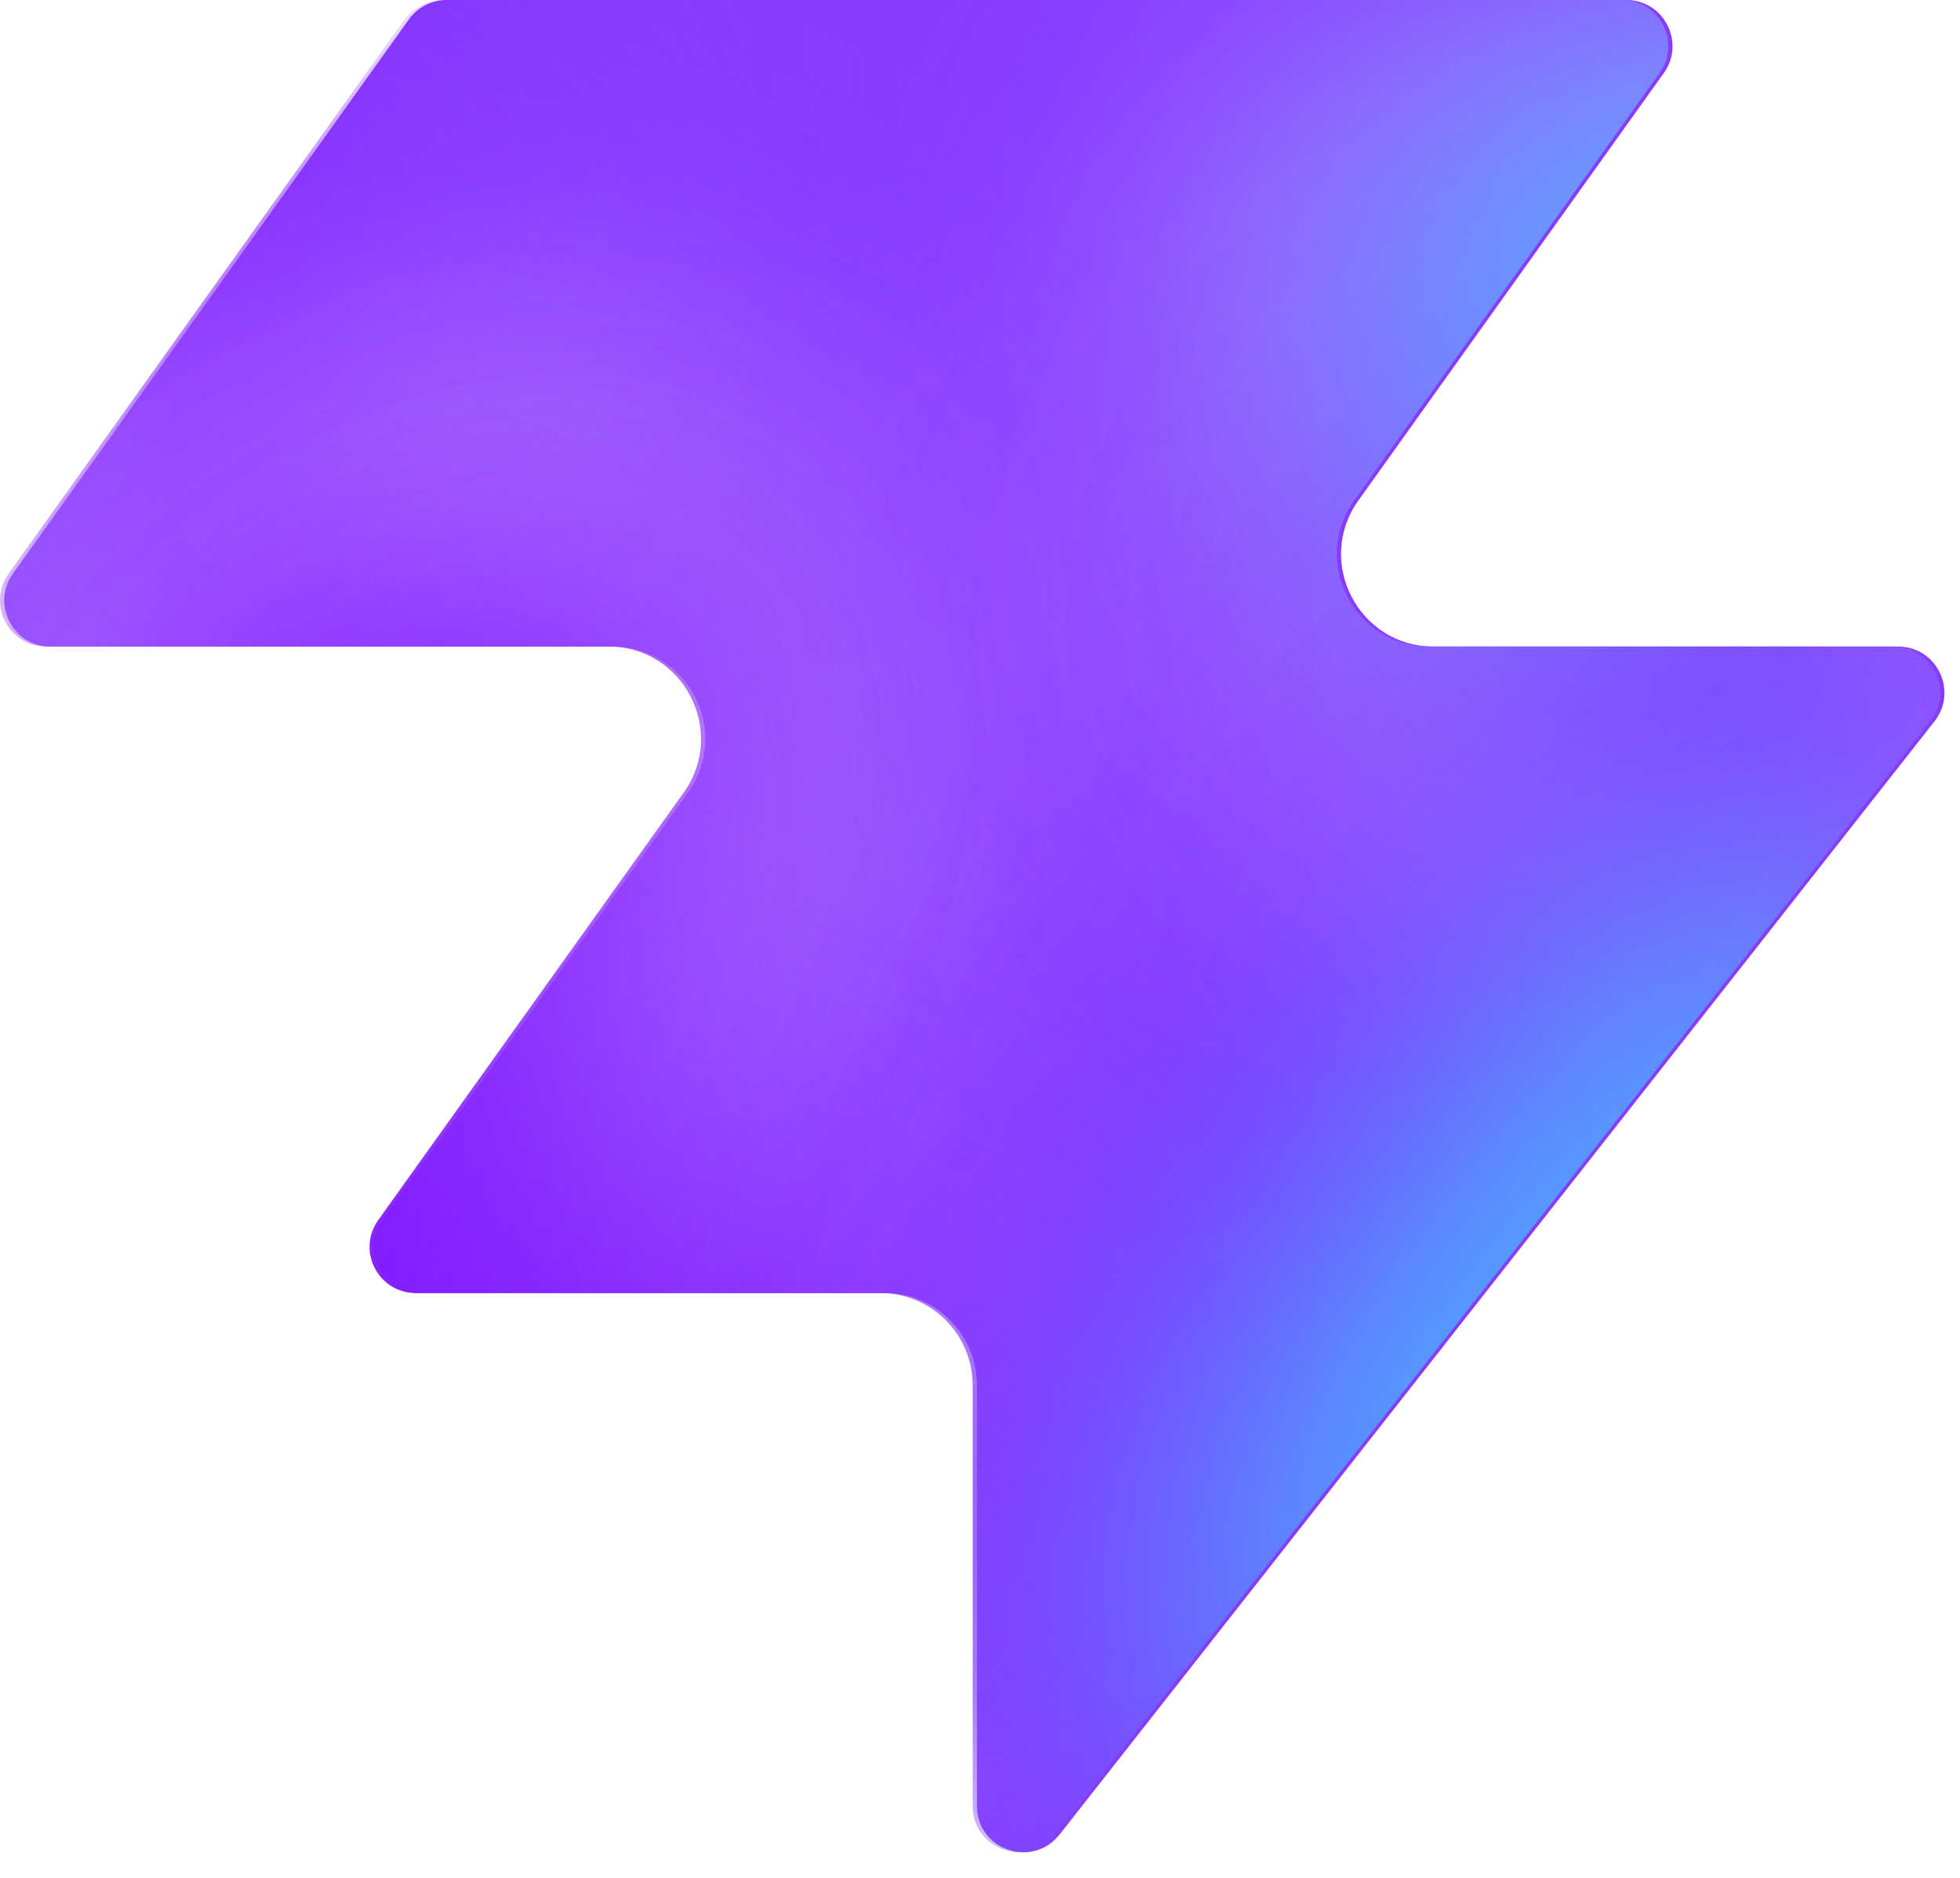
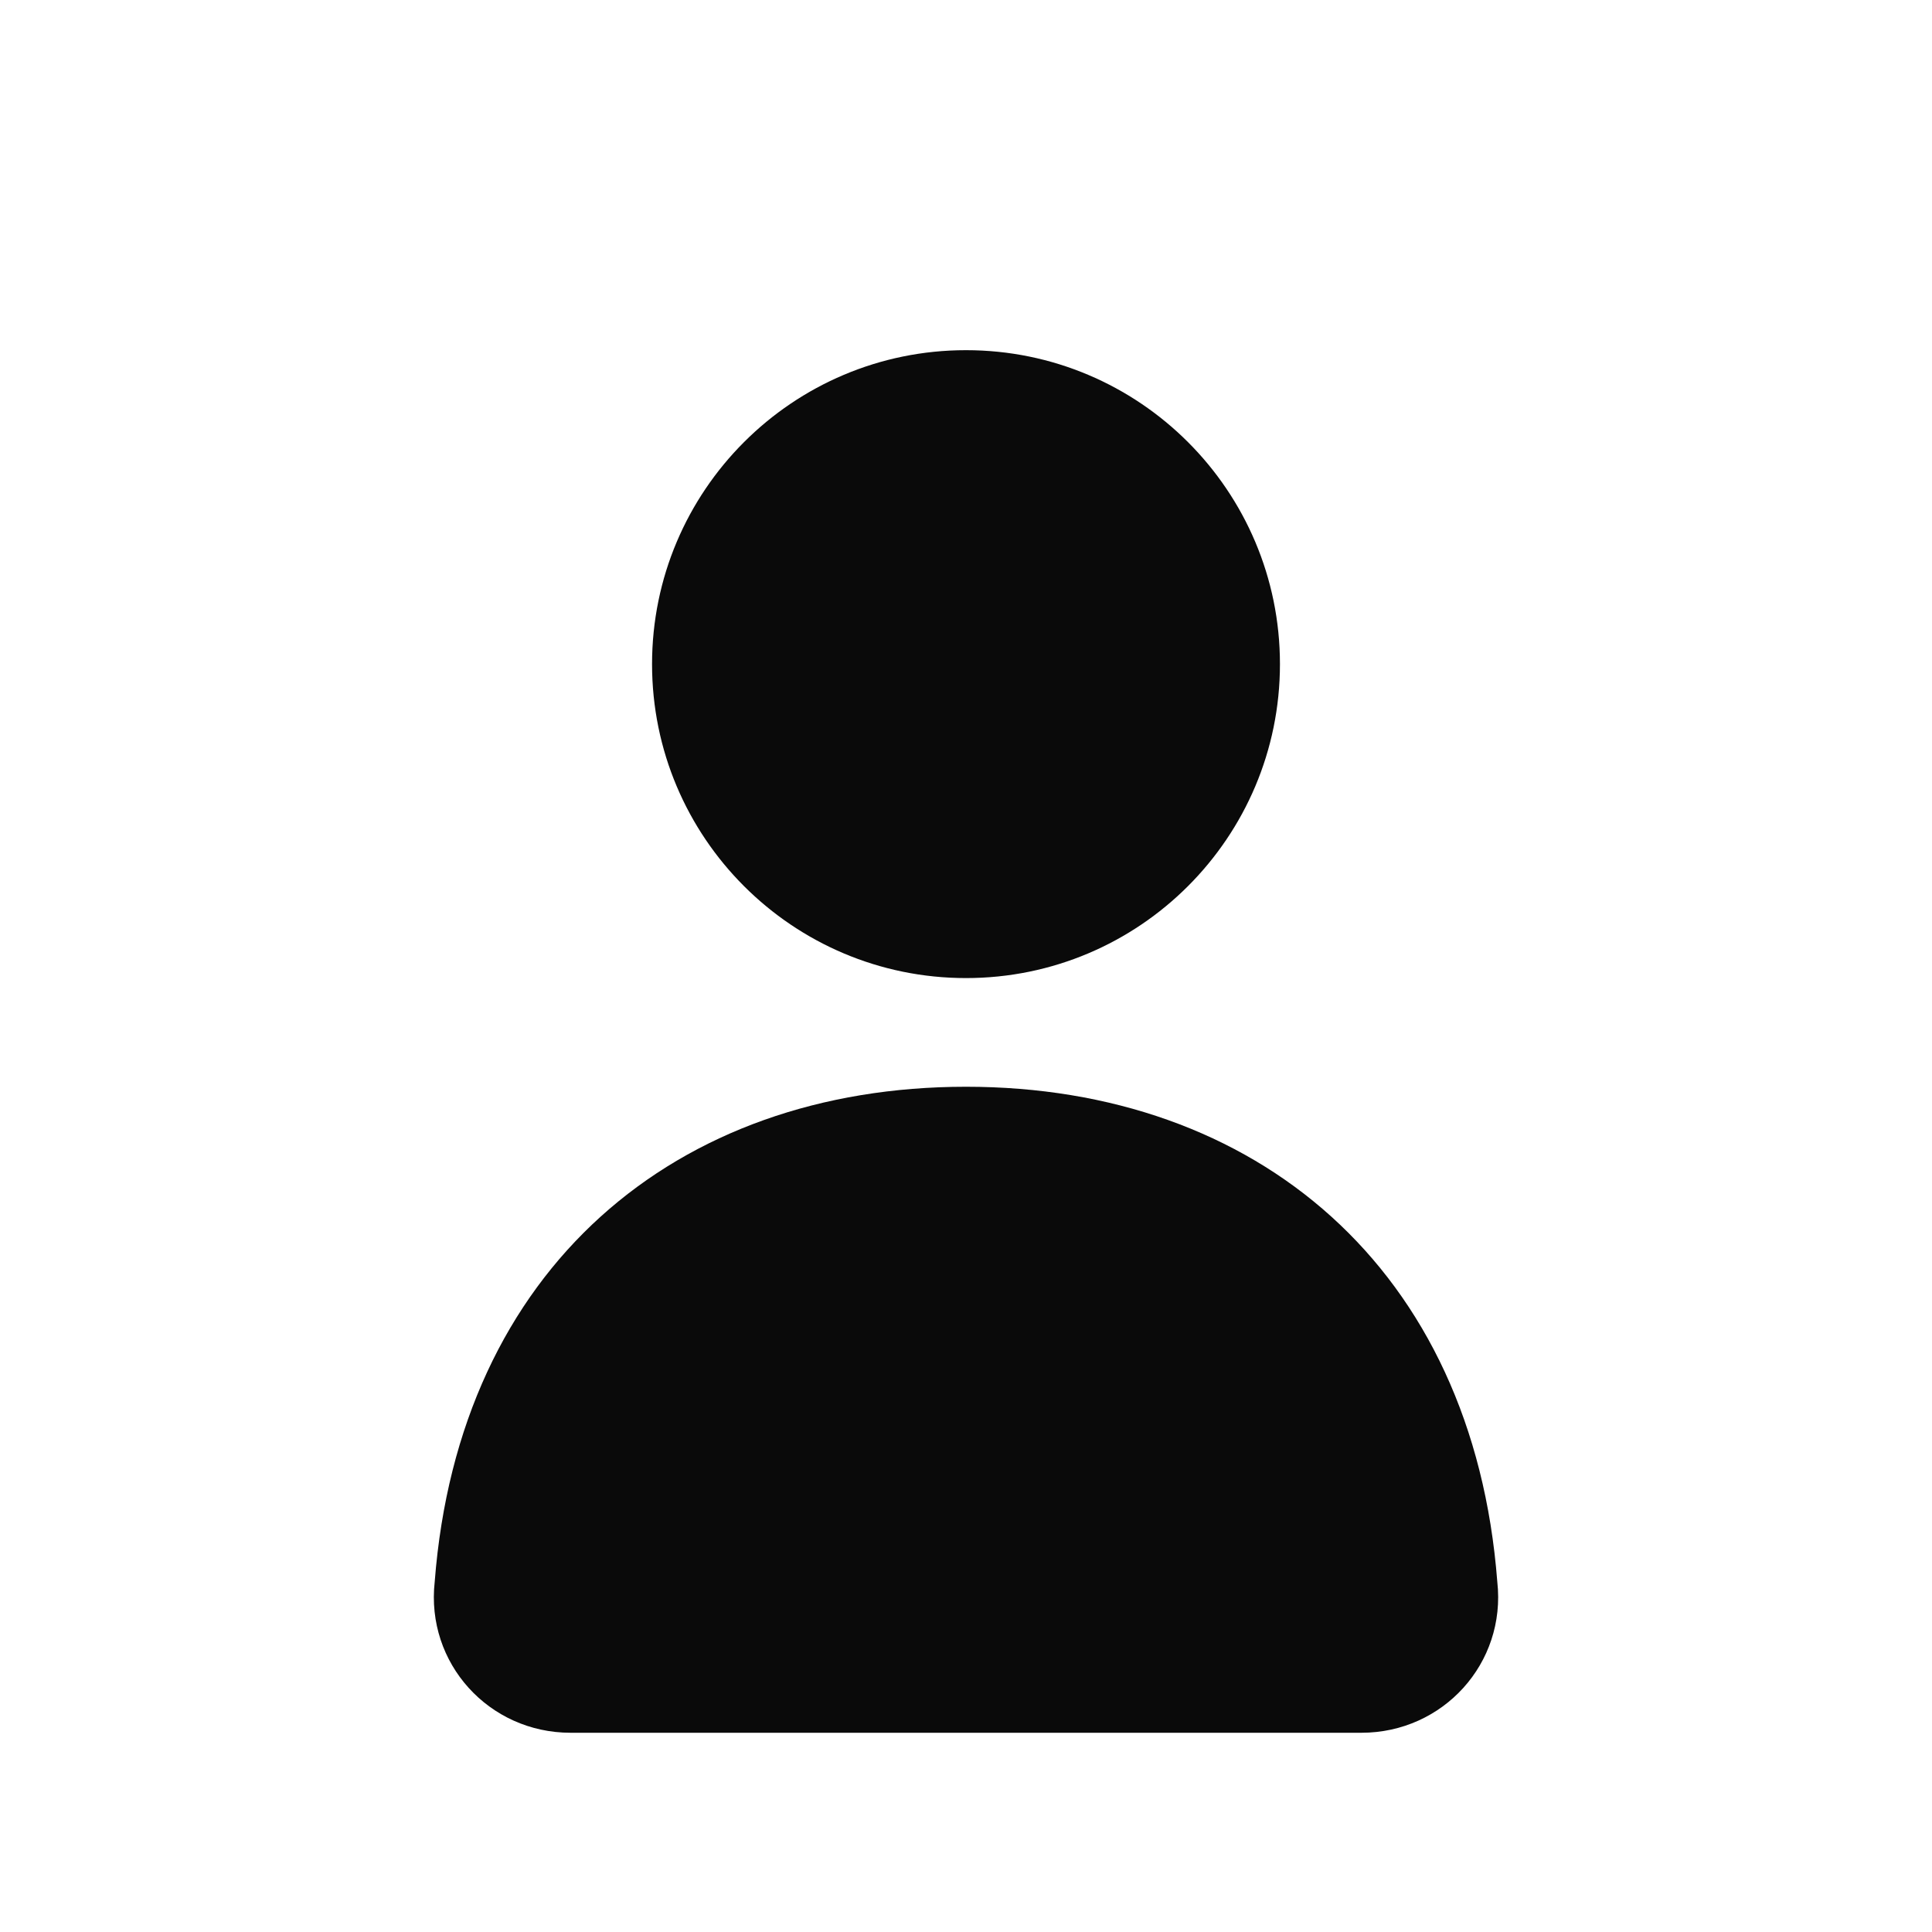
- <svg xmlns="http://www.w3.org/2000/svg" width="48" height="46" fill="none" viewBox="0 0 48 46">
-   <path fill="#863bff" d="M25.946 44.938c-.664.845-2.021.375-2.021-.698V33.937a2.26 2.26 0 0 0-2.262-2.262H10.287c-.92 0-1.456-1.04-.92-1.788l7.48-10.471c1.07-1.497 0-3.578-1.842-3.578H1.237c-.92 0-1.456-1.04-.92-1.788L10.013.474c.214-.297.556-.474.92-.474h28.894c.92 0 1.456 1.04.92 1.788l-7.48 10.471c-1.07 1.498 0 3.579 1.842 3.579h11.377c.943 0 1.473 1.088.89 1.83L25.947 44.94z" style="fill:#863bff;fill:color(display-p3 .525 .23 1);fill-opacity:1" />
-   <mask id="a" width="48" height="46" x="0" y="0" maskUnits="userSpaceOnUse" style="mask-type:alpha">
-     <path fill="#000" d="M25.842 44.938c-.664.844-2.021.375-2.021-.698V33.937a2.26 2.26 0 0 0-2.262-2.262H10.183c-.92 0-1.456-1.04-.92-1.788l7.48-10.471c1.07-1.498 0-3.579-1.842-3.579H1.133c-.92 0-1.456-1.04-.92-1.787L9.91.473c.214-.297.556-.474.92-.474h28.894c.92 0 1.456 1.04.92 1.788l-7.48 10.471c-1.07 1.498 0 3.578 1.842 3.578h11.377c.943 0 1.473 1.088.89 1.832L25.843 44.94z" style="fill:#000;fill-opacity:1" />
-   </mask>
-   <g mask="url(#a)">
-     <g filter="url(#b)">
-       <ellipse cx="5.508" cy="14.704" fill="#ede6ff" rx="5.508" ry="14.704" style="fill:#ede6ff;fill:color(display-p3 .927 .903 1);fill-opacity:1" transform="matrix(.00324 1 1 -.00324 -4.47 31.516)" />
-     </g>
-     <g filter="url(#c)">
-       <ellipse cx="10.399" cy="29.851" fill="#ede6ff" rx="10.399" ry="29.851" style="fill:#ede6ff;fill:color(display-p3 .927 .903 1);fill-opacity:1" transform="matrix(.00324 1 1 -.00324 -39.328 7.883)" />
-     </g>
-     <g filter="url(#d)">
-       <ellipse cx="5.508" cy="30.487" fill="#7e14ff" rx="5.508" ry="30.487" style="fill:#7e14ff;fill:color(display-p3 .492 .077 1);fill-opacity:1" transform="rotate(89.814 -25.913 -14.639)scale(1 -1)" />
-     </g>
-     <g filter="url(#e)">
-       <ellipse cx="5.508" cy="30.599" fill="#7e14ff" rx="5.508" ry="30.599" style="fill:#7e14ff;fill:color(display-p3 .492 .077 1);fill-opacity:1" transform="rotate(89.814 -32.644 -3.334)scale(1 -1)" />
-     </g>
-     <g filter="url(#f)">
-       <ellipse cx="5.508" cy="30.599" fill="#7e14ff" rx="5.508" ry="30.599" style="fill:#7e14ff;fill:color(display-p3 .492 .077 1);fill-opacity:1" transform="matrix(.00324 1 1 -.00324 -34.34 30.47)" />
-     </g>
-     <g filter="url(#g)">
-       <ellipse cx="14.072" cy="22.078" fill="#ede6ff" rx="14.072" ry="22.078" style="fill:#ede6ff;fill:color(display-p3 .927 .903 1);fill-opacity:1" transform="rotate(93.35 24.506 48.493)scale(-1 1)" />
-     </g>
-     <g filter="url(#h)">
-       <ellipse cx="3.47" cy="21.501" fill="#7e14ff" rx="3.47" ry="21.501" style="fill:#7e14ff;fill:color(display-p3 .492 .077 1);fill-opacity:1" transform="rotate(89.009 28.708 47.59)scale(-1 1)" />
-     </g>
-     <g filter="url(#i)">
-       <ellipse cx="3.47" cy="21.501" fill="#7e14ff" rx="3.47" ry="21.501" style="fill:#7e14ff;fill:color(display-p3 .492 .077 1);fill-opacity:1" transform="rotate(89.009 28.708 47.59)scale(-1 1)" />
-     </g>
-     <g filter="url(#j)">
-       <ellipse cx=".387" cy="8.972" fill="#7e14ff" rx="4.407" ry="29.108" style="fill:#7e14ff;fill:color(display-p3 .492 .077 1);fill-opacity:1" transform="rotate(39.51 .387 8.972)" />
-     </g>
-     <g filter="url(#k)">
-       <ellipse cx="47.523" cy="-6.092" fill="#7e14ff" rx="4.407" ry="29.108" style="fill:#7e14ff;fill:color(display-p3 .492 .077 1);fill-opacity:1" transform="rotate(37.892 47.523 -6.092)" />
-     </g>
-     <g filter="url(#l)">
-       <ellipse cx="41.412" cy="6.333" fill="#47bfff" rx="5.971" ry="9.665" style="fill:#47bfff;fill:color(display-p3 .28 .748 1);fill-opacity:1" transform="rotate(37.892 41.412 6.333)" />
-     </g>
-     <g filter="url(#m)">
-       <ellipse cx="-1.879" cy="38.332" fill="#7e14ff" rx="4.407" ry="29.108" style="fill:#7e14ff;fill:color(display-p3 .492 .077 1);fill-opacity:1" transform="rotate(37.892 -1.88 38.332)" />
-     </g>
-     <g filter="url(#n)">
-       <ellipse cx="-1.879" cy="38.332" fill="#7e14ff" rx="4.407" ry="29.108" style="fill:#7e14ff;fill:color(display-p3 .492 .077 1);fill-opacity:1" transform="rotate(37.892 -1.88 38.332)" />
-     </g>
-     <g filter="url(#o)">
-       <ellipse cx="35.651" cy="29.907" fill="#7e14ff" rx="4.407" ry="29.108" style="fill:#7e14ff;fill:color(display-p3 .492 .077 1);fill-opacity:1" transform="rotate(37.892 35.651 29.907)" />
-     </g>
-     <g filter="url(#p)">
-       <ellipse cx="38.418" cy="32.4" fill="#47bfff" rx="5.971" ry="15.297" style="fill:#47bfff;fill:color(display-p3 .28 .748 1);fill-opacity:1" transform="rotate(37.892 38.418 32.4)" />
-     </g>
-   </g>
-   <defs>
-     <filter id="b" width="60.045" height="41.654" x="-19.77" y="16.149" color-interpolation-filters="sRGB" filterUnits="userSpaceOnUse">
-       <feFlood flood-opacity="0" result="BackgroundImageFix" />
-       <feBlend in="SourceGraphic" in2="BackgroundImageFix" result="shape" />
-       <feGaussianBlur result="effect1_foregroundBlur_2002_17158" stdDeviation="7.659" />
-     </filter>
-     <filter id="c" width="90.34" height="51.437" x="-54.613" y="-7.533" color-interpolation-filters="sRGB" filterUnits="userSpaceOnUse">
-       <feFlood flood-opacity="0" result="BackgroundImageFix" />
-       <feBlend in="SourceGraphic" in2="BackgroundImageFix" result="shape" />
-       <feGaussianBlur result="effect1_foregroundBlur_2002_17158" stdDeviation="7.659" />
-     </filter>
-     <filter id="d" width="79.355" height="29.4" x="-49.64" y="2.03" color-interpolation-filters="sRGB" filterUnits="userSpaceOnUse">
-       <feFlood flood-opacity="0" result="BackgroundImageFix" />
-       <feBlend in="SourceGraphic" in2="BackgroundImageFix" result="shape" />
-       <feGaussianBlur result="effect1_foregroundBlur_2002_17158" stdDeviation="4.596" />
-     </filter>
-     <filter id="e" width="79.579" height="29.4" x="-45.045" y="20.029" color-interpolation-filters="sRGB" filterUnits="userSpaceOnUse">
-       <feFlood flood-opacity="0" result="BackgroundImageFix" />
-       <feBlend in="SourceGraphic" in2="BackgroundImageFix" result="shape" />
-       <feGaussianBlur result="effect1_foregroundBlur_2002_17158" stdDeviation="4.596" />
-     </filter>
-     <filter id="f" width="79.579" height="29.4" x="-43.513" y="21.178" color-interpolation-filters="sRGB" filterUnits="userSpaceOnUse">
-       <feFlood flood-opacity="0" result="BackgroundImageFix" />
-       <feBlend in="SourceGraphic" in2="BackgroundImageFix" result="shape" />
-       <feGaussianBlur result="effect1_foregroundBlur_2002_17158" stdDeviation="4.596" />
-     </filter>
-     <filter id="g" width="74.749" height="58.852" x="15.756" y="-17.901" color-interpolation-filters="sRGB" filterUnits="userSpaceOnUse">
-       <feFlood flood-opacity="0" result="BackgroundImageFix" />
-       <feBlend in="SourceGraphic" in2="BackgroundImageFix" result="shape" />
-       <feGaussianBlur result="effect1_foregroundBlur_2002_17158" stdDeviation="7.659" />
-     </filter>
-     <filter id="h" width="61.377" height="25.362" x="23.548" y="2.284" color-interpolation-filters="sRGB" filterUnits="userSpaceOnUse">
-       <feFlood flood-opacity="0" result="BackgroundImageFix" />
-       <feBlend in="SourceGraphic" in2="BackgroundImageFix" result="shape" />
-       <feGaussianBlur result="effect1_foregroundBlur_2002_17158" stdDeviation="4.596" />
-     </filter>
-     <filter id="i" width="61.377" height="25.362" x="23.548" y="2.284" color-interpolation-filters="sRGB" filterUnits="userSpaceOnUse">
-       <feFlood flood-opacity="0" result="BackgroundImageFix" />
-       <feBlend in="SourceGraphic" in2="BackgroundImageFix" result="shape" />
-       <feGaussianBlur result="effect1_foregroundBlur_2002_17158" stdDeviation="4.596" />
-     </filter>
-     <filter id="j" width="56.045" height="63.649" x="-27.636" y="-22.853" color-interpolation-filters="sRGB" filterUnits="userSpaceOnUse">
-       <feFlood flood-opacity="0" result="BackgroundImageFix" />
-       <feBlend in="SourceGraphic" in2="BackgroundImageFix" result="shape" />
-       <feGaussianBlur result="effect1_foregroundBlur_2002_17158" stdDeviation="4.596" />
-     </filter>
-     <filter id="k" width="54.814" height="64.646" x="20.116" y="-38.415" color-interpolation-filters="sRGB" filterUnits="userSpaceOnUse">
-       <feFlood flood-opacity="0" result="BackgroundImageFix" />
-       <feBlend in="SourceGraphic" in2="BackgroundImageFix" result="shape" />
-       <feGaussianBlur result="effect1_foregroundBlur_2002_17158" stdDeviation="4.596" />
-     </filter>
-     <filter id="l" width="33.541" height="35.313" x="24.641" y="-11.323" color-interpolation-filters="sRGB" filterUnits="userSpaceOnUse">
-       <feFlood flood-opacity="0" result="BackgroundImageFix" />
-       <feBlend in="SourceGraphic" in2="BackgroundImageFix" result="shape" />
-       <feGaussianBlur result="effect1_foregroundBlur_2002_17158" stdDeviation="4.596" />
-     </filter>
-     <filter id="m" width="54.814" height="64.646" x="-29.286" y="6.009" color-interpolation-filters="sRGB" filterUnits="userSpaceOnUse">
-       <feFlood flood-opacity="0" result="BackgroundImageFix" />
-       <feBlend in="SourceGraphic" in2="BackgroundImageFix" result="shape" />
-       <feGaussianBlur result="effect1_foregroundBlur_2002_17158" stdDeviation="4.596" />
-     </filter>
-     <filter id="n" width="54.814" height="64.646" x="-29.286" y="6.009" color-interpolation-filters="sRGB" filterUnits="userSpaceOnUse">
-       <feFlood flood-opacity="0" result="BackgroundImageFix" />
-       <feBlend in="SourceGraphic" in2="BackgroundImageFix" result="shape" />
-       <feGaussianBlur result="effect1_foregroundBlur_2002_17158" stdDeviation="4.596" />
-     </filter>
-     <filter id="o" width="54.814" height="64.646" x="8.244" y="-2.416" color-interpolation-filters="sRGB" filterUnits="userSpaceOnUse">
-       <feFlood flood-opacity="0" result="BackgroundImageFix" />
-       <feBlend in="SourceGraphic" in2="BackgroundImageFix" result="shape" />
-       <feGaussianBlur result="effect1_foregroundBlur_2002_17158" stdDeviation="4.596" />
-     </filter>
-     <filter id="p" width="39.409" height="43.623" x="18.713" y="10.588" color-interpolation-filters="sRGB" filterUnits="userSpaceOnUse">
-       <feFlood flood-opacity="0" result="BackgroundImageFix" />
-       <feBlend in="SourceGraphic" in2="BackgroundImageFix" result="shape" />
-       <feGaussianBlur result="effect1_foregroundBlur_2002_17158" stdDeviation="4.596" />
-     </filter>
-   </defs>
+ <svg xmlns="http://www.w3.org/2000/svg" viewBox="0 0 32 32">
+   <circle cx="16" cy="11" r="5.2" fill="#0a0a0a" />
+   <path fill="#0a0a0a" d="M7.2 26.2c.4-5.2 4-8.2 8.8-8.2s8.4 3 8.8 8.2c.15 1.35-.9 2.5-2.25 2.5H9.45c-1.35 0-2.4-1.15-2.25-2.5z" />
</svg>
